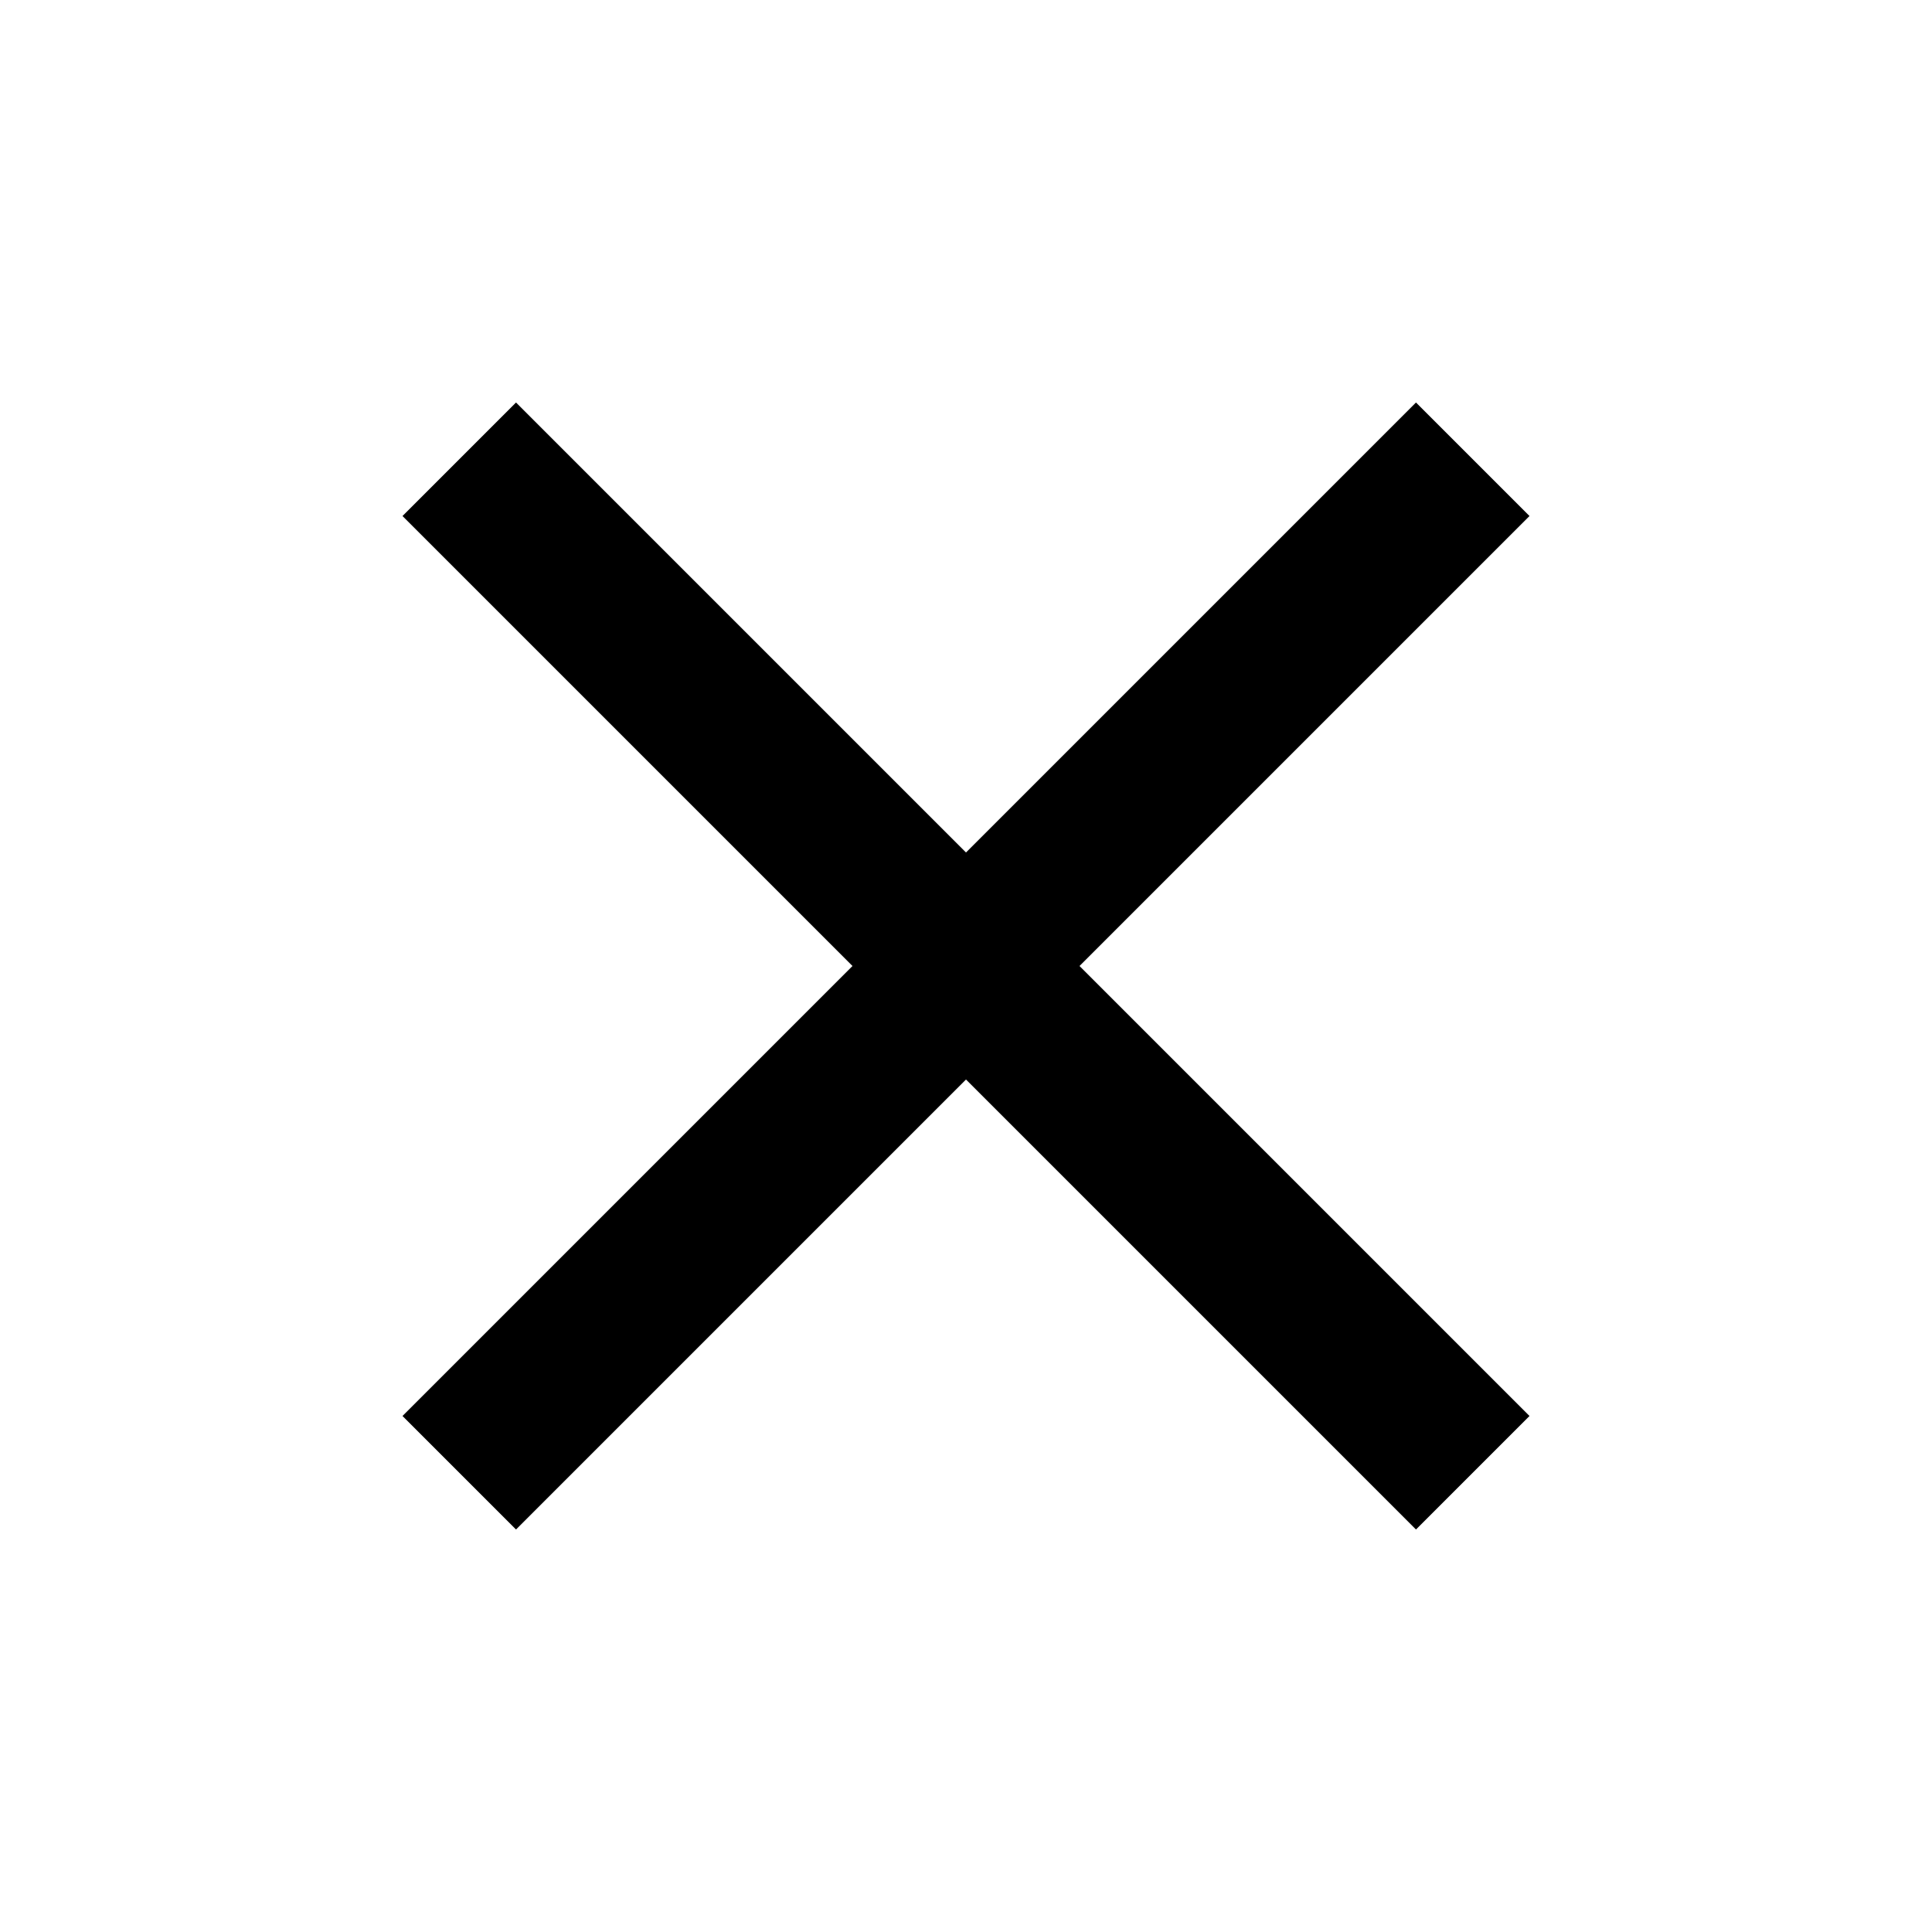
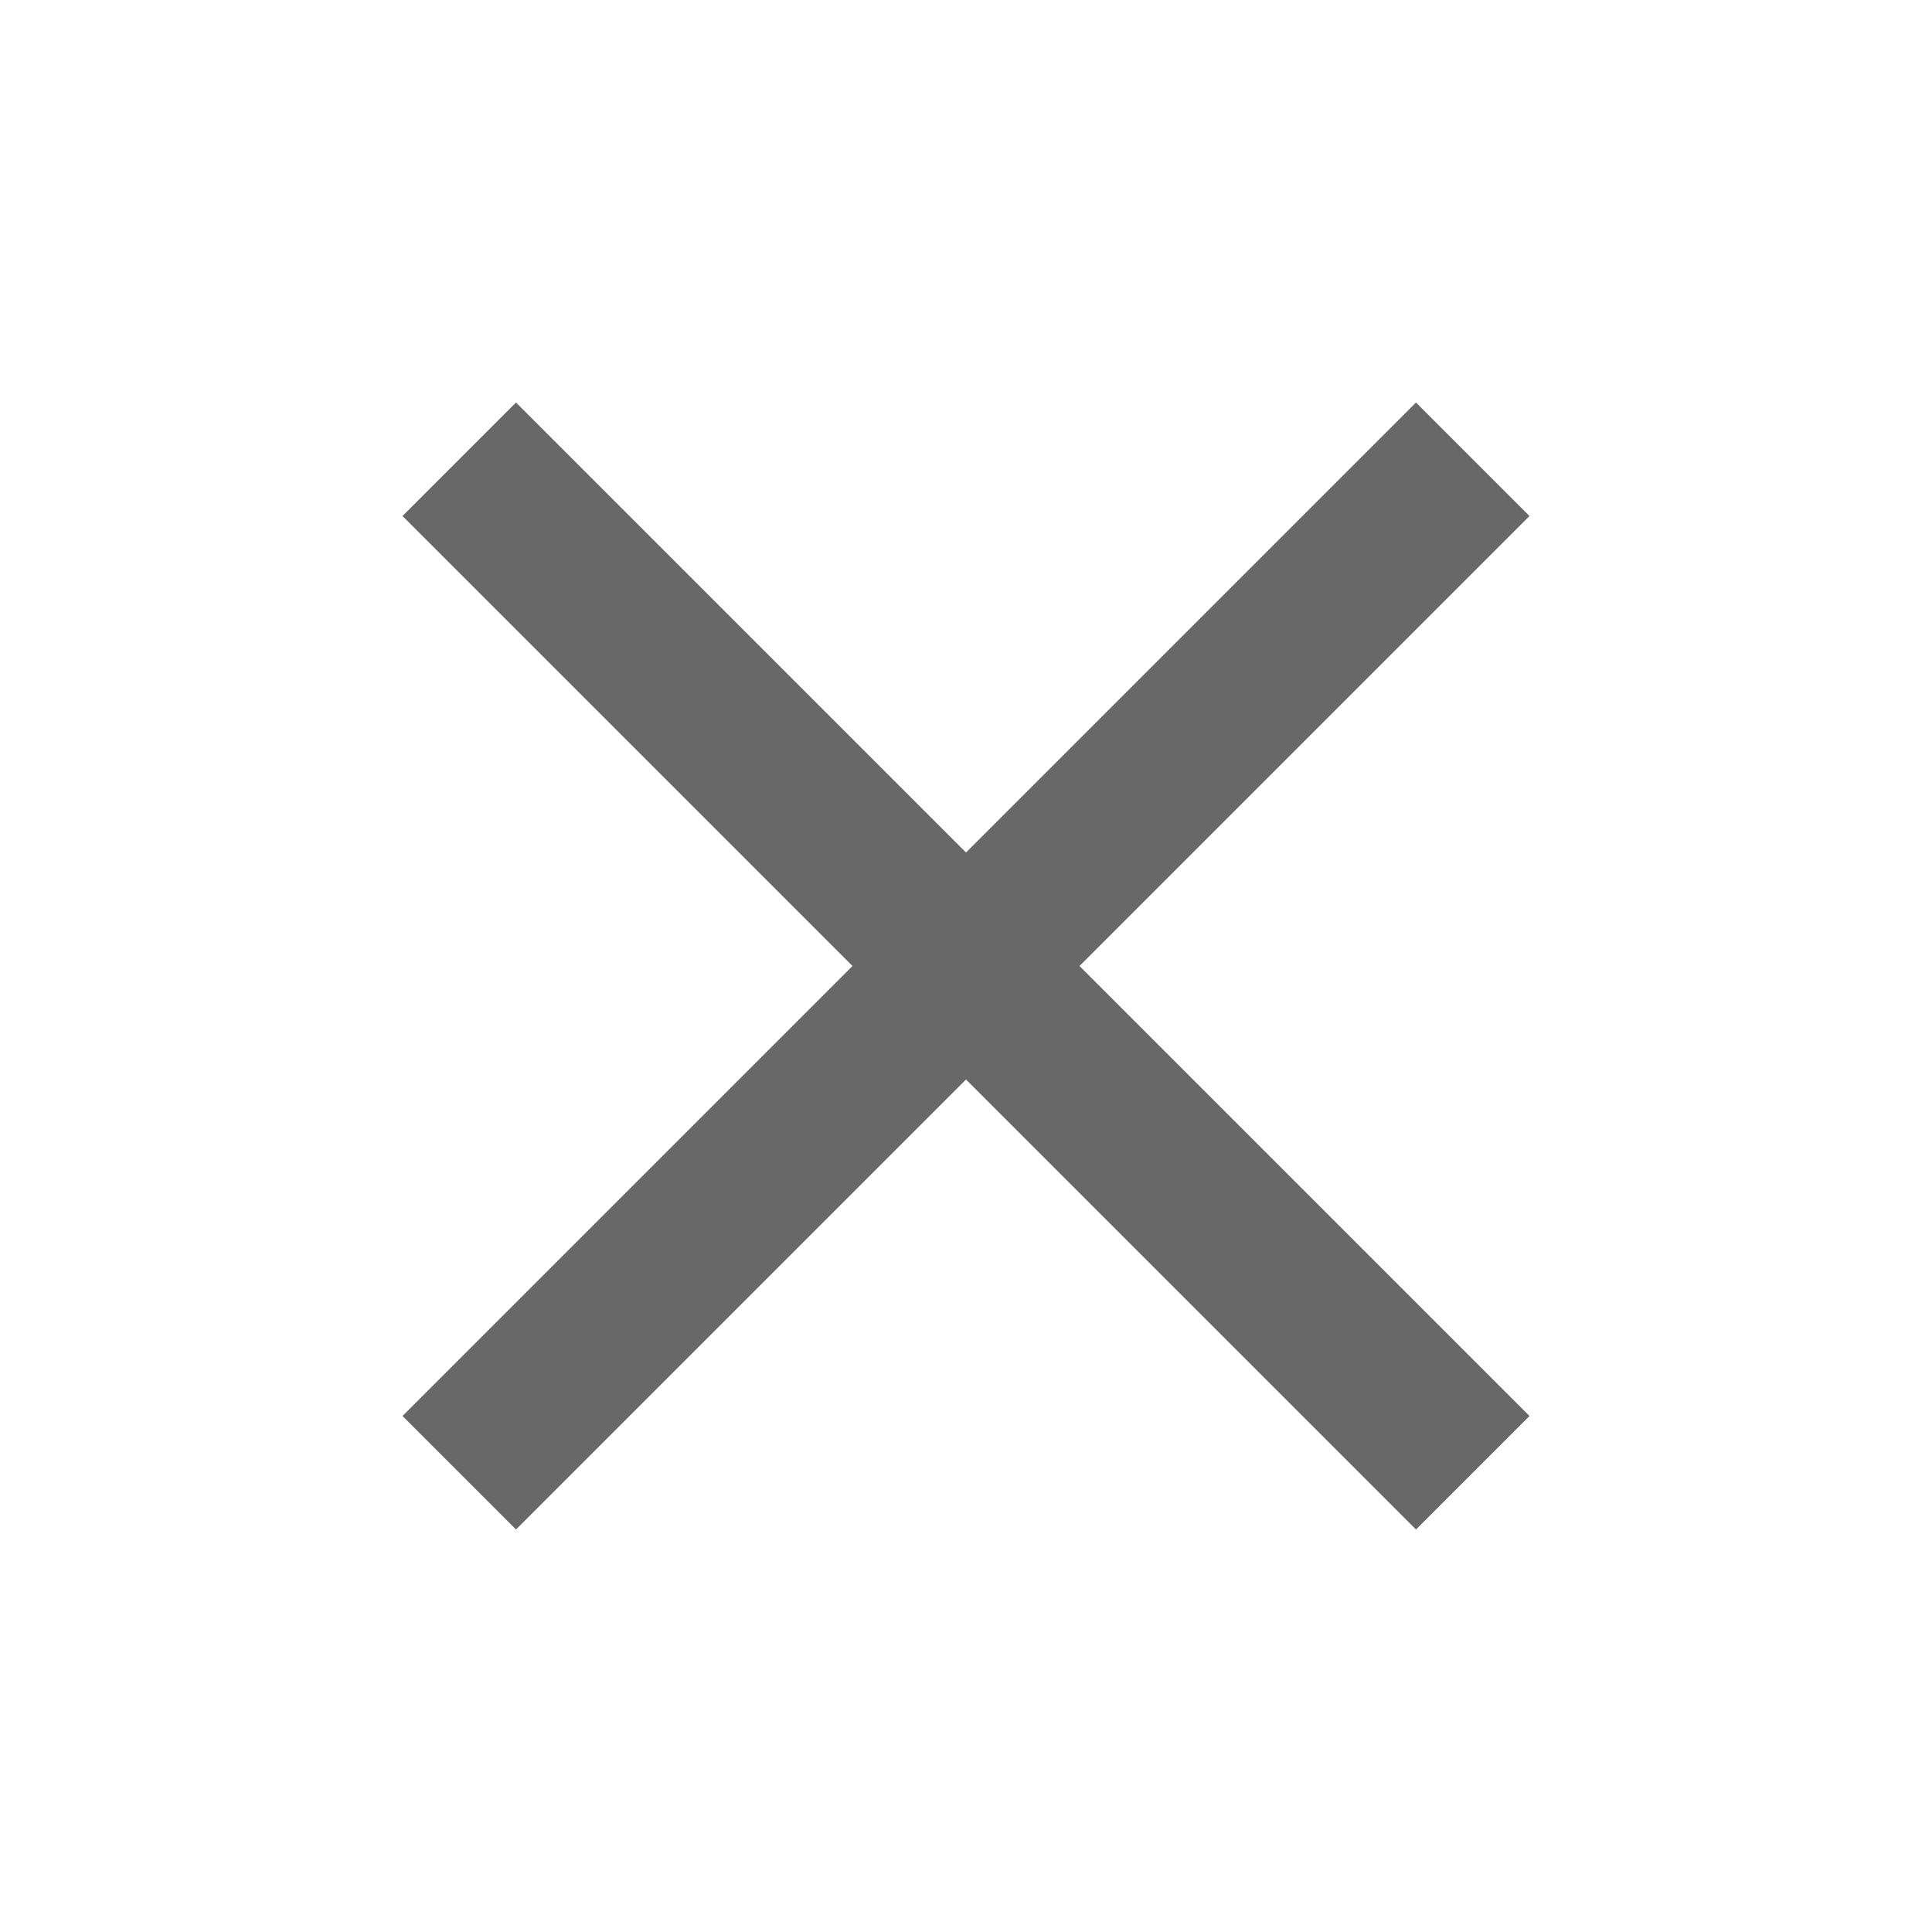
- <svg xmlns="http://www.w3.org/2000/svg" height="24px" viewBox="0 0 24 24" width="24px" fill="#000000">
+ <svg xmlns="http://www.w3.org/2000/svg" height="24px" viewBox="0 0 24 24" width="24px" fill="#686868">
  <path d="M0 0h24v24H0z" fill="none" />
  <path d="M19 6.41L17.59 5 12 10.59 6.41 5 5 6.41 10.59 12 5 17.59 6.41 19 12 13.41 17.59 19 19 17.59 13.41 12z" />
</svg>
